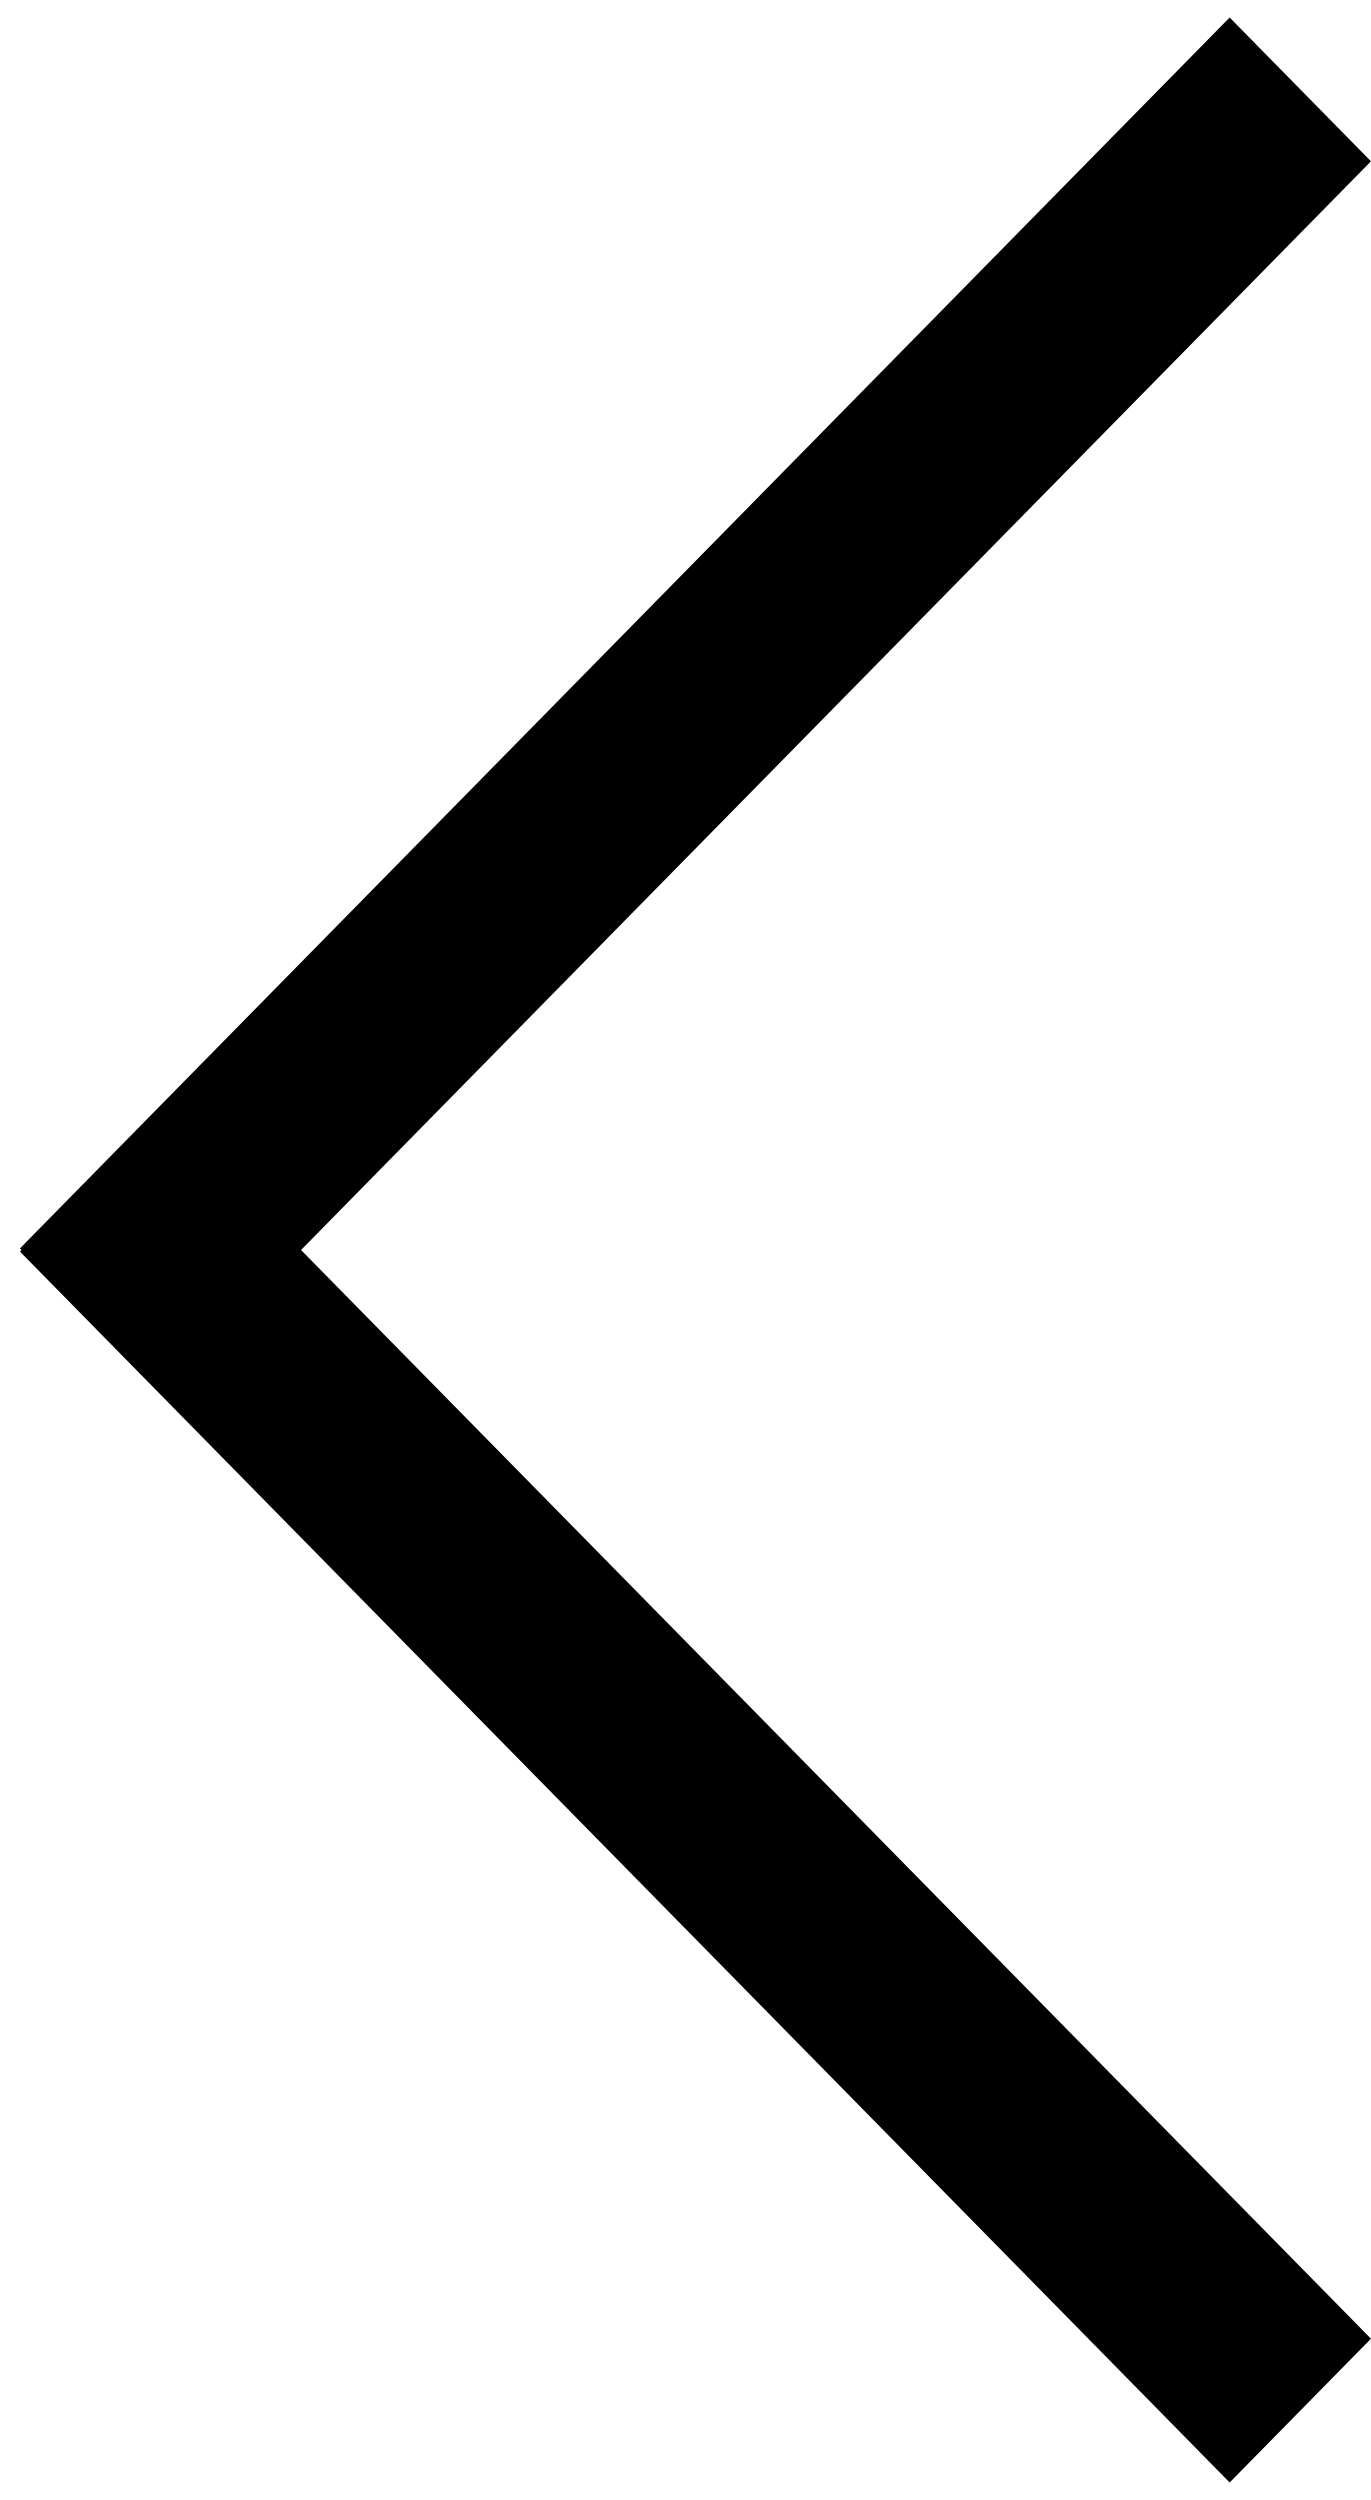
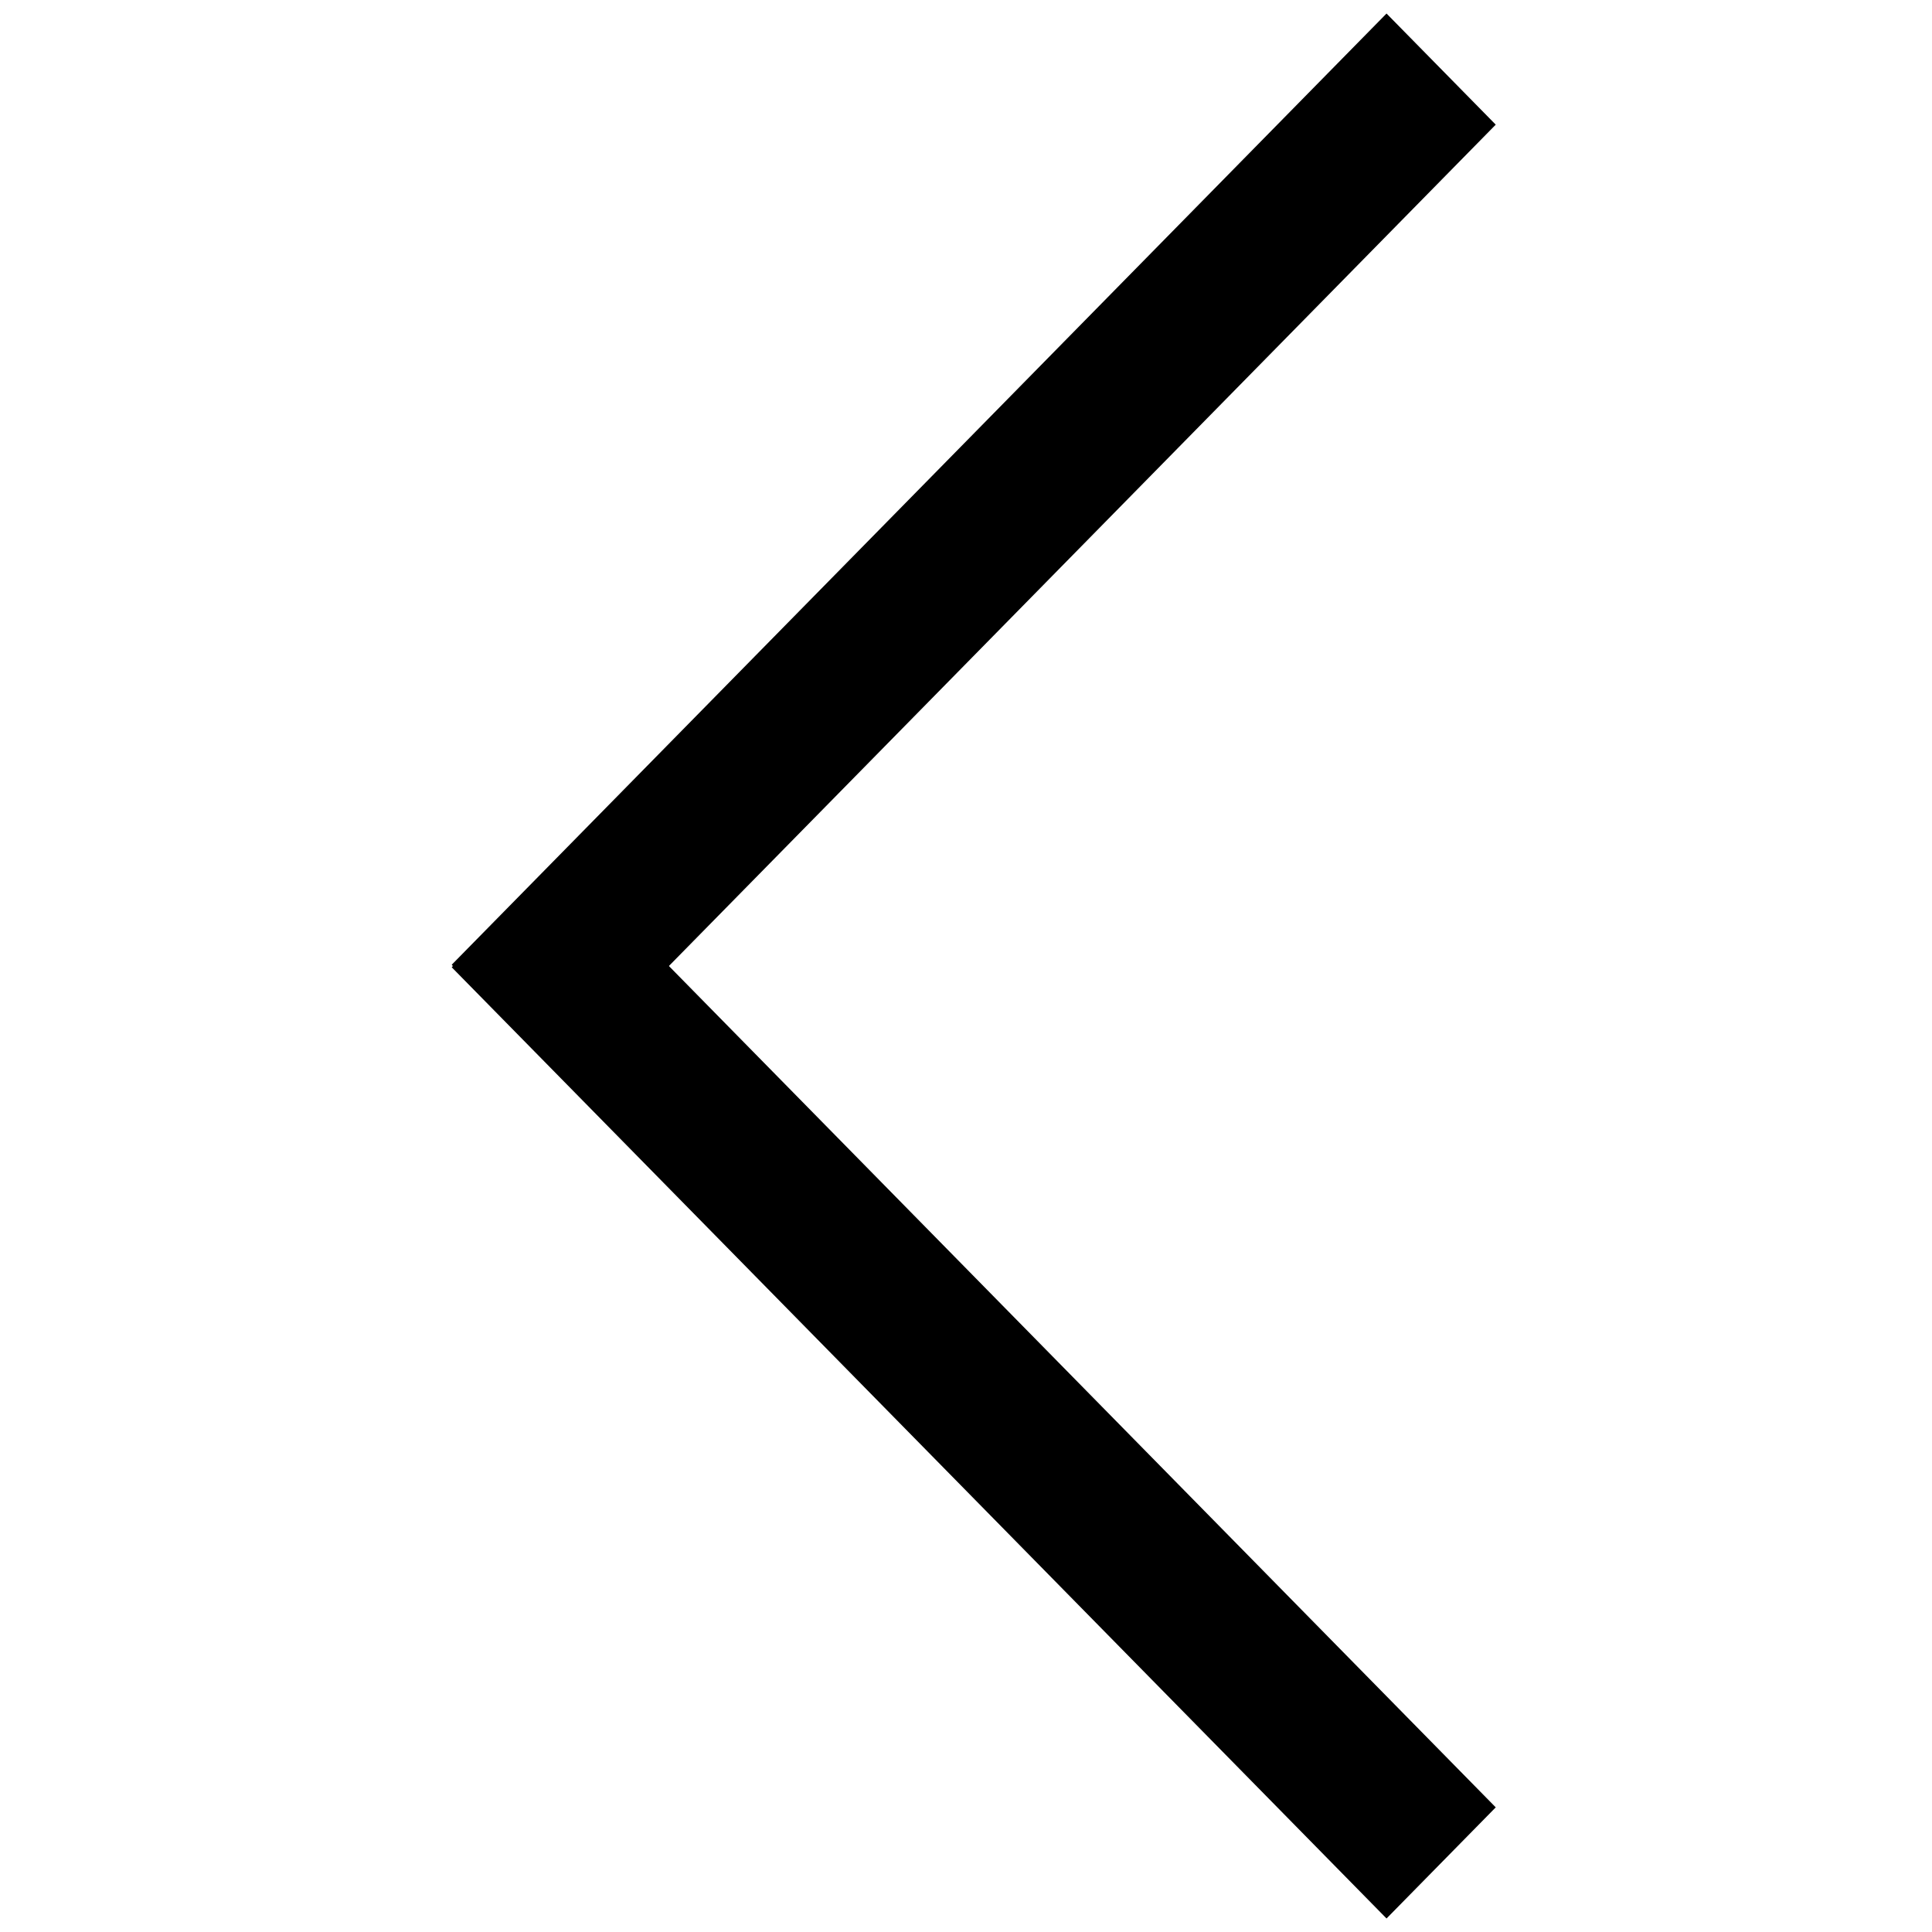
- <svg xmlns="http://www.w3.org/2000/svg" width="34" height="62" viewBox="0 0 34 62" fill="none">
+ <svg xmlns="http://www.w3.org/2000/svg" width="24" height="24" viewBox="0 0 34 62" fill="none">
  <line y1="-2.5" x2="42.8" y2="-2.5" transform="matrix(0.700931 -0.713229 0.700931 0.713229 4 34.5264)" stroke="black" stroke-width="5" />
  <line y1="-2.5" x2="42.8" y2="-2.5" transform="matrix(-0.700931 -0.713229 0.700931 -0.713229 34 58)" stroke="black" stroke-width="5" />
</svg>
